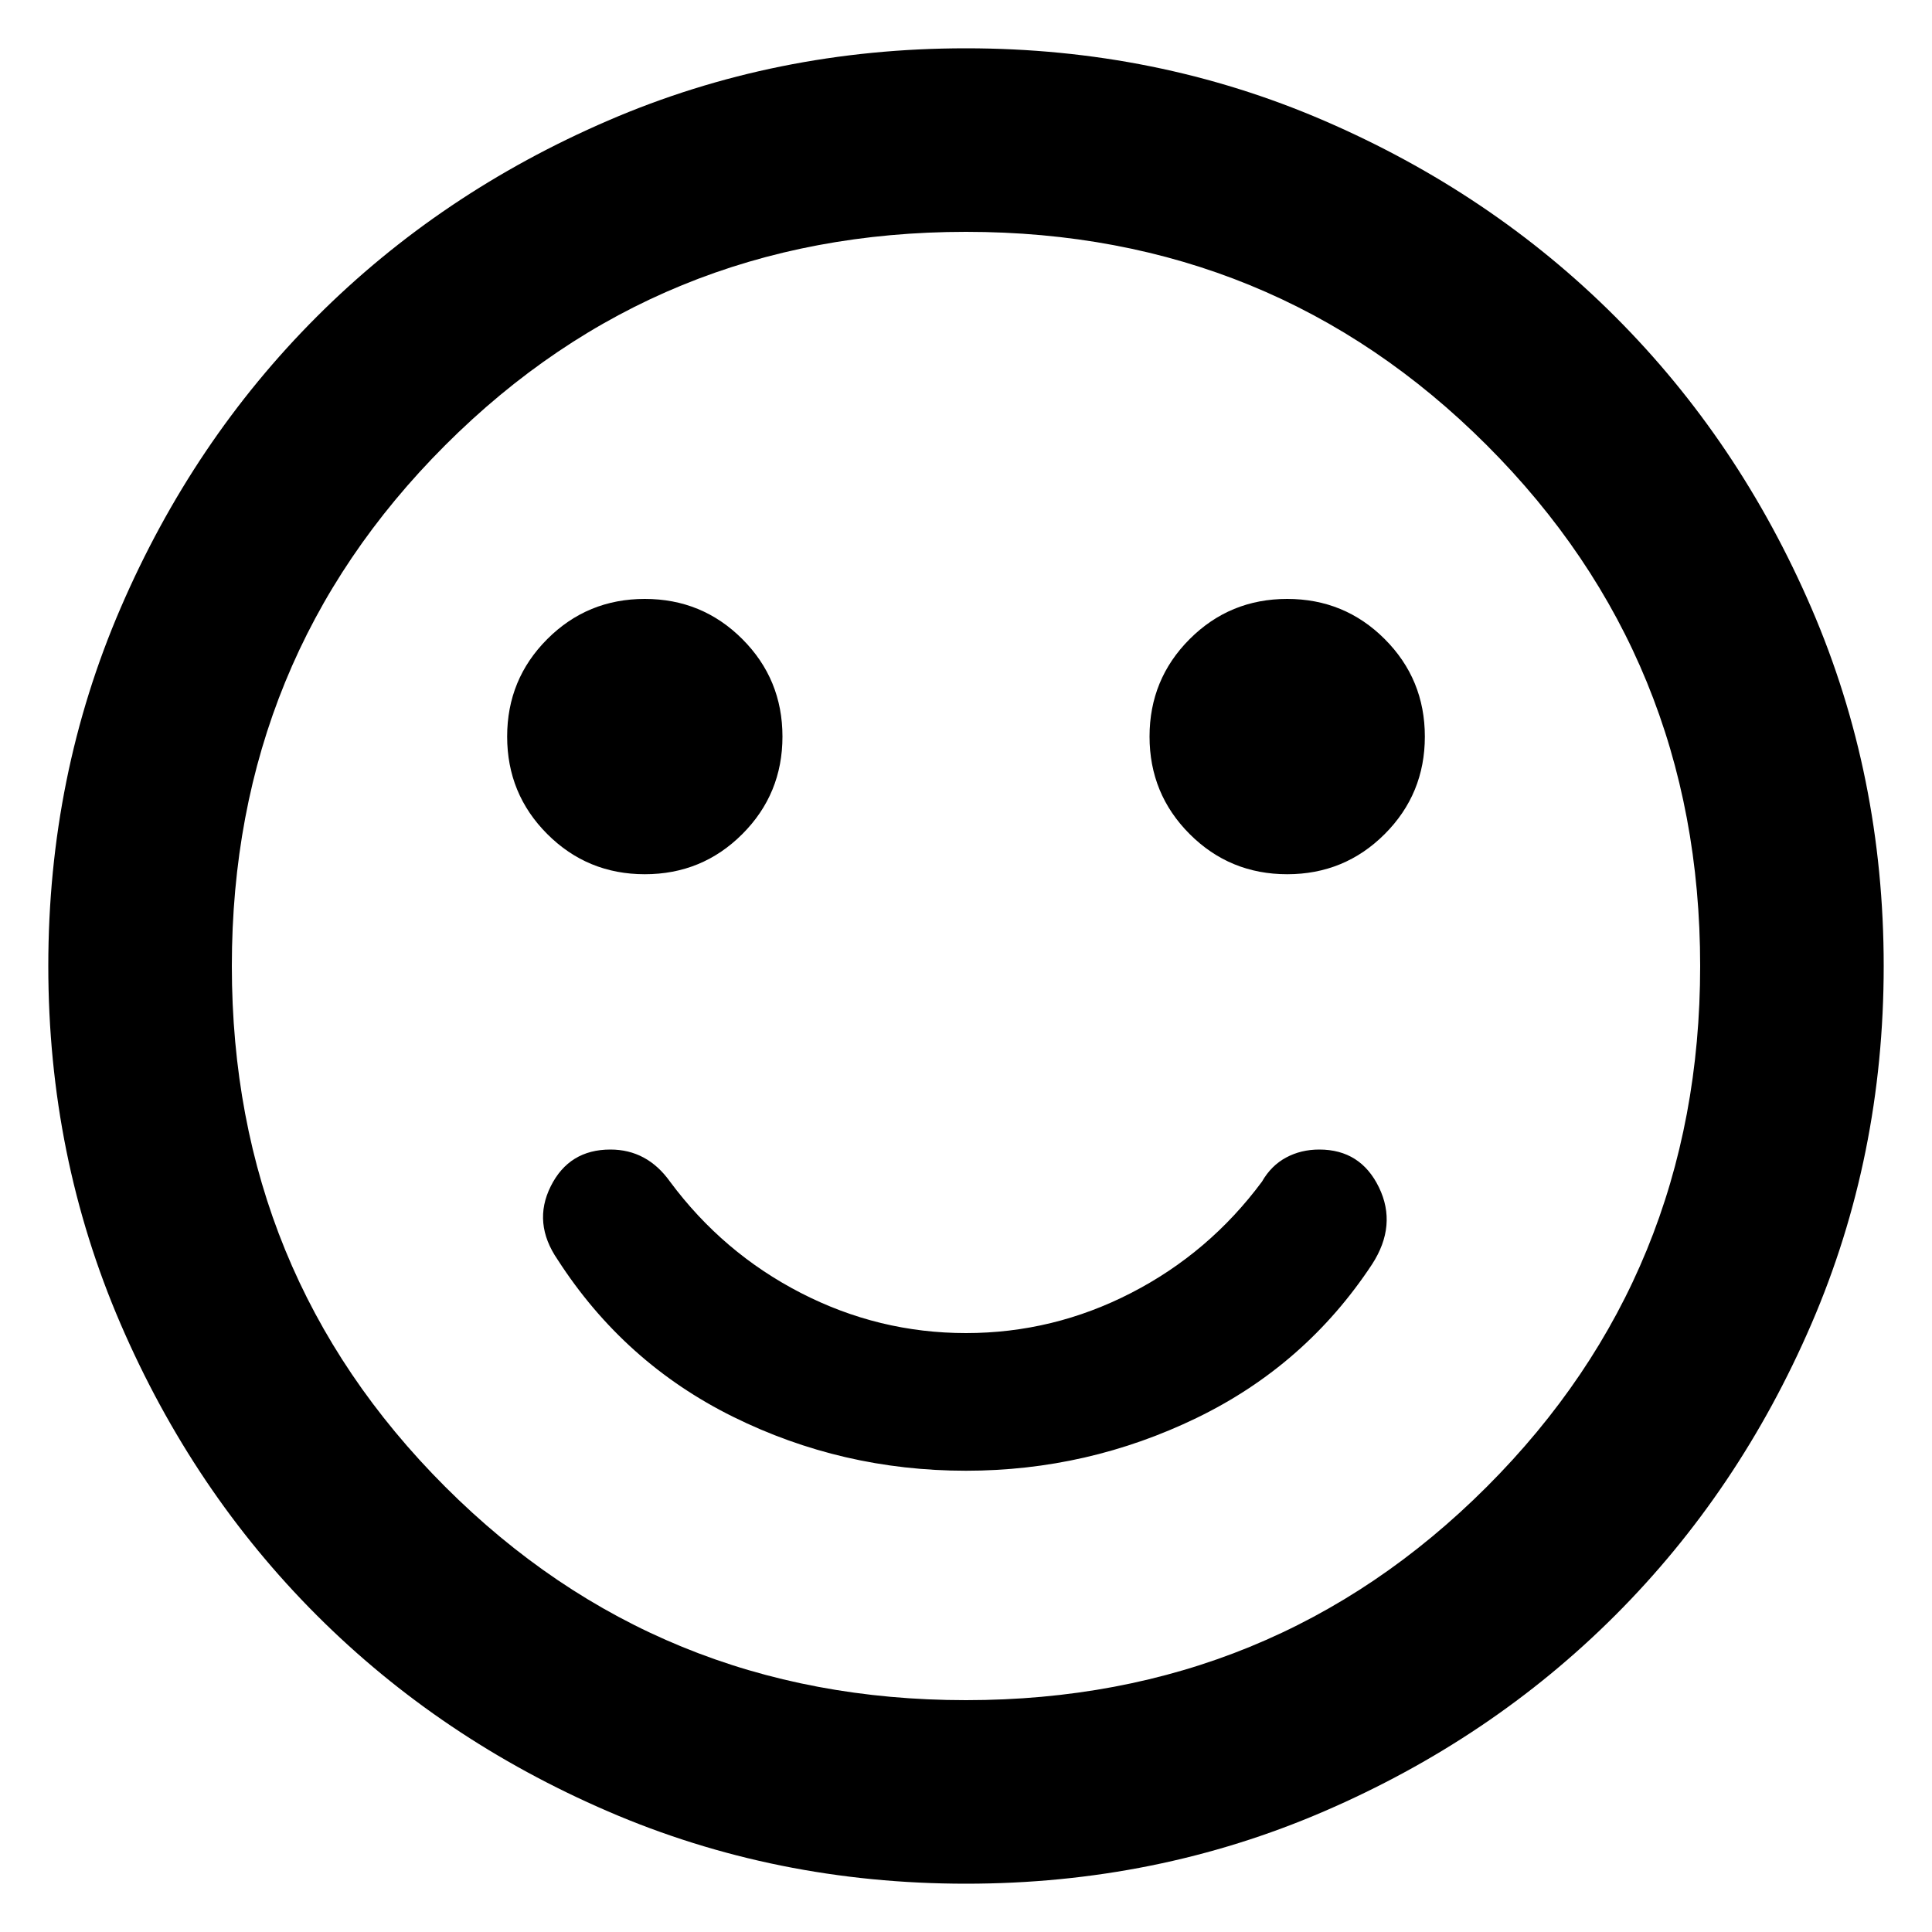
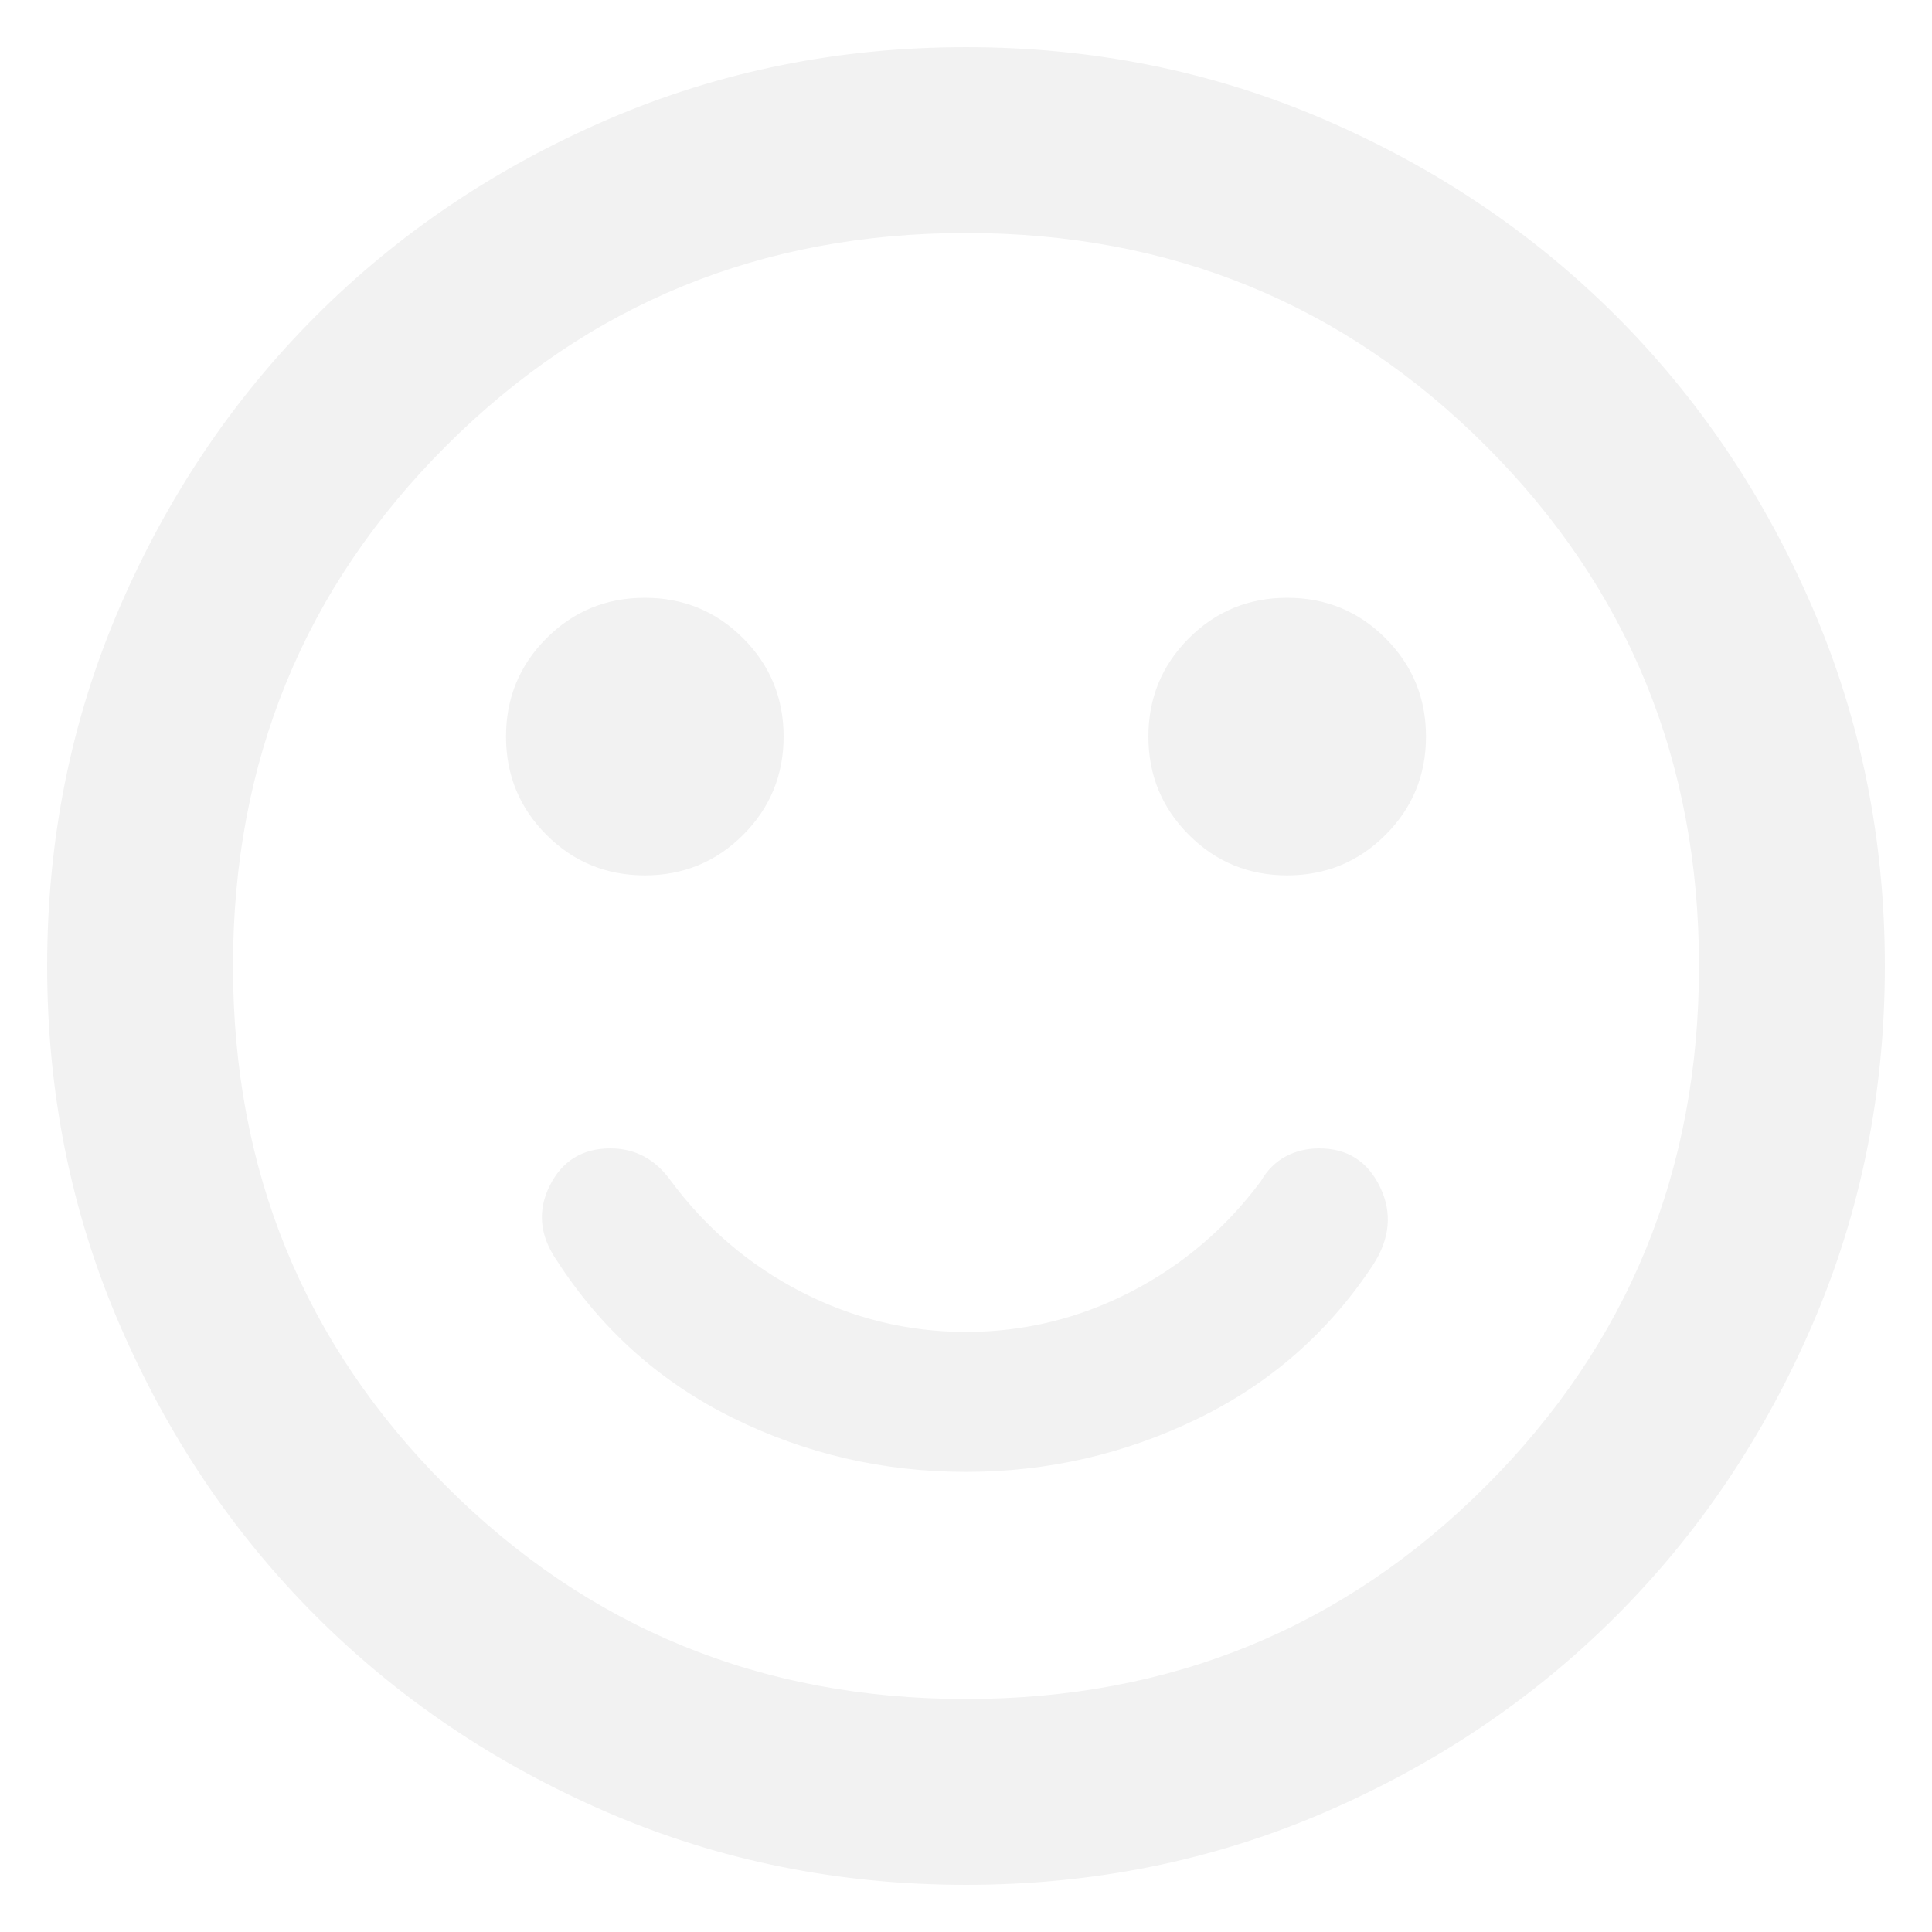
- <svg xmlns="http://www.w3.org/2000/svg" viewBox="0 0 100 100" height="1" width="1">
+ <svg xmlns="http://www.w3.org/2000/svg" viewBox="0 0 100 100" height="1" width="1" fill="#f2f2f2" stroke="#f2f2f2">
  <path d="m 50,76.125 q 6.294,0 11.934,-2.731 Q 67.575,70.662 71.019,65.438 72.325,63.419 71.375,61.459 70.425,59.5 68.287,59.5 q -0.95,0 -1.722,0.416 -0.772,0.416 -1.247,1.247 Q 62.587,64.844 58.55,66.922 54.513,69 50,69 45.487,69 41.45,66.922 37.413,64.844 34.681,61.163 34.087,60.331 33.316,59.916 32.544,59.5 31.594,59.5 q -2.138,0 -3.087,1.9 -0.95,1.9 0.356,3.8 3.444,5.344 9.084,8.134 Q 43.587,76.125 50,76.125 Z M 66.625,45.25 q 2.969,0 5.047,-2.078 Q 73.75,41.094 73.75,38.125 73.75,35.156 71.672,33.078 69.594,31 66.625,31 63.656,31 61.578,33.078 59.5,35.156 59.5,38.125 q 0,2.969 2.078,5.047 Q 63.656,45.25 66.625,45.25 Z m -33.25,0 q 2.969,0 5.047,-2.078 Q 40.5,41.094 40.5,38.125 40.5,35.156 38.422,33.078 36.344,31 33.375,31 30.406,31 28.328,33.078 26.25,35.156 26.25,38.125 q 0,2.969 2.078,5.047 Q 30.406,45.25 33.375,45.25 Z M 50,97.5 Q 40.144,97.5 31.475,93.759 22.806,90.019 16.394,83.606 9.981,77.194 6.241,68.525 2.5,59.856 2.5,50 2.5,40.144 6.241,31.475 9.981,22.806 16.394,16.394 22.806,9.981 31.475,6.241 40.144,2.5 50,2.5 q 9.856,0 18.525,3.741 8.669,3.741 15.081,10.153 6.412,6.412 10.153,15.081 Q 97.5,40.144 97.5,50 97.5,59.856 93.759,68.525 90.019,77.194 83.606,83.606 77.194,90.019 68.525,93.759 59.856,97.5 50,97.5 Z M 50,50 Z m 0,38 Q 65.912,88 76.956,76.956 88,65.912 88,50 88,34.087 76.956,23.044 65.912,12 50,12 34.087,12 23.044,23.044 12,34.087 12,50 12,65.912 23.044,76.956 34.087,88 50,88 Z" style="stroke-width:0.119" />
</svg>
